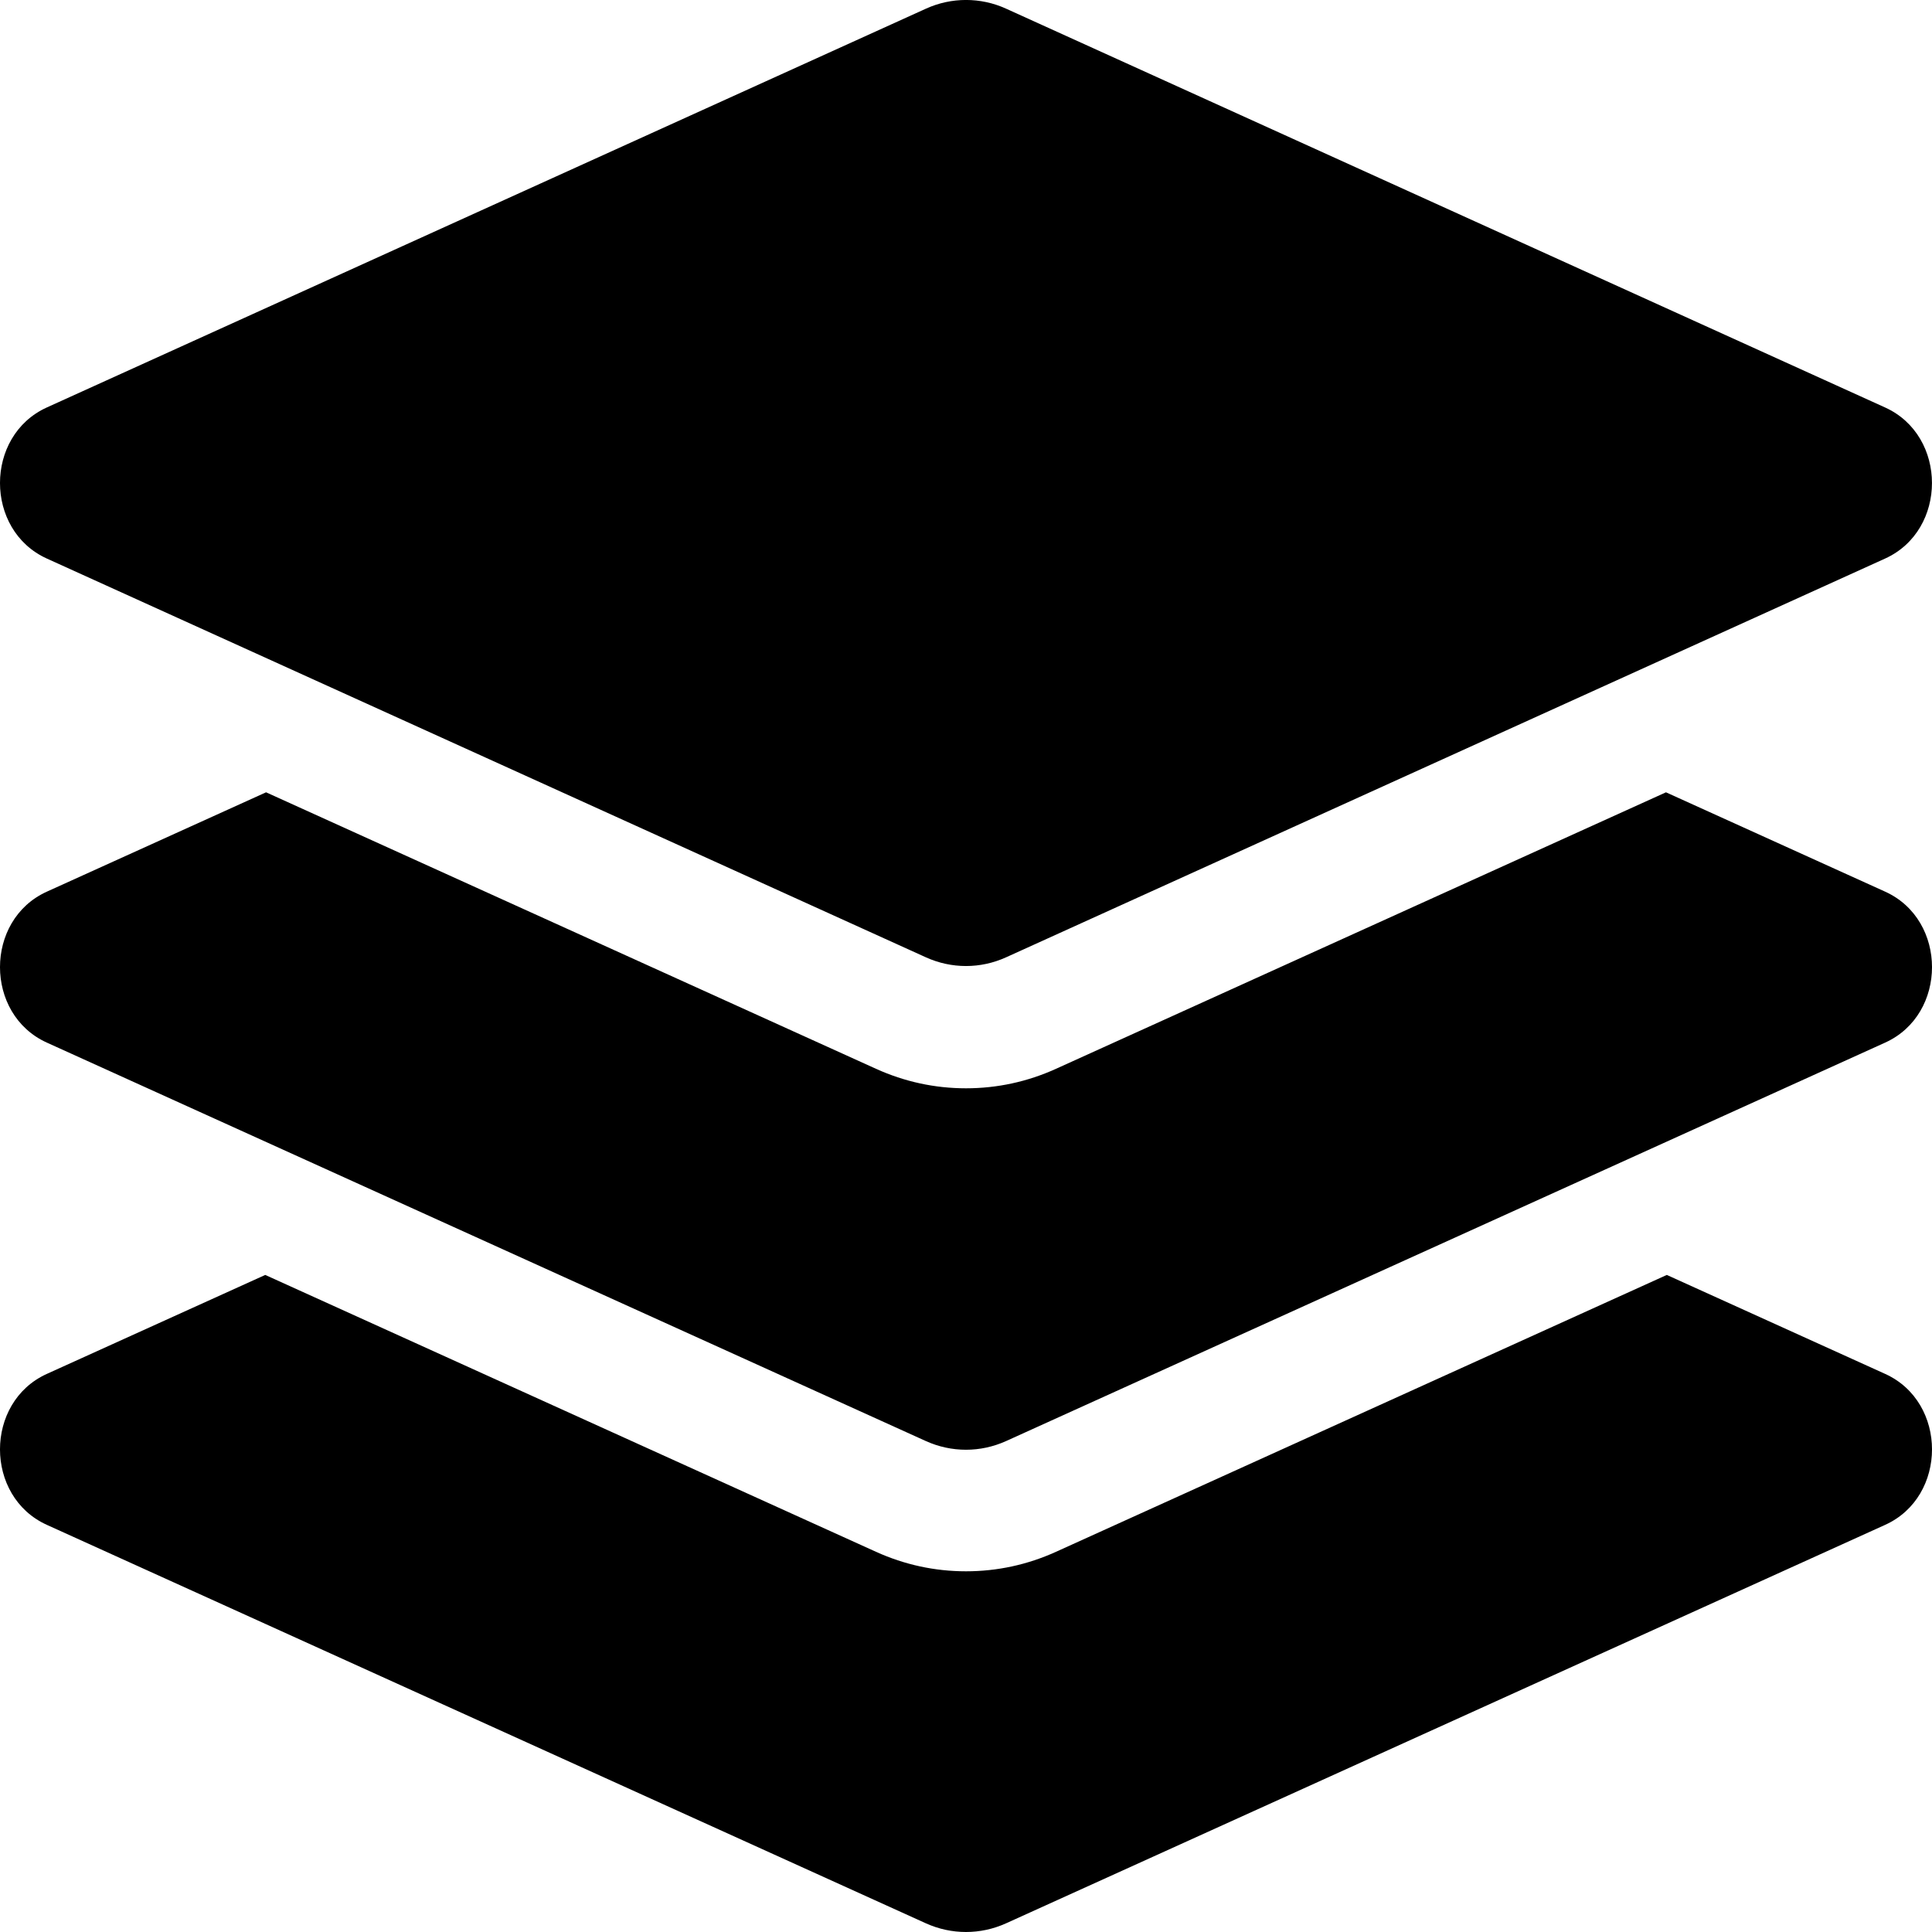
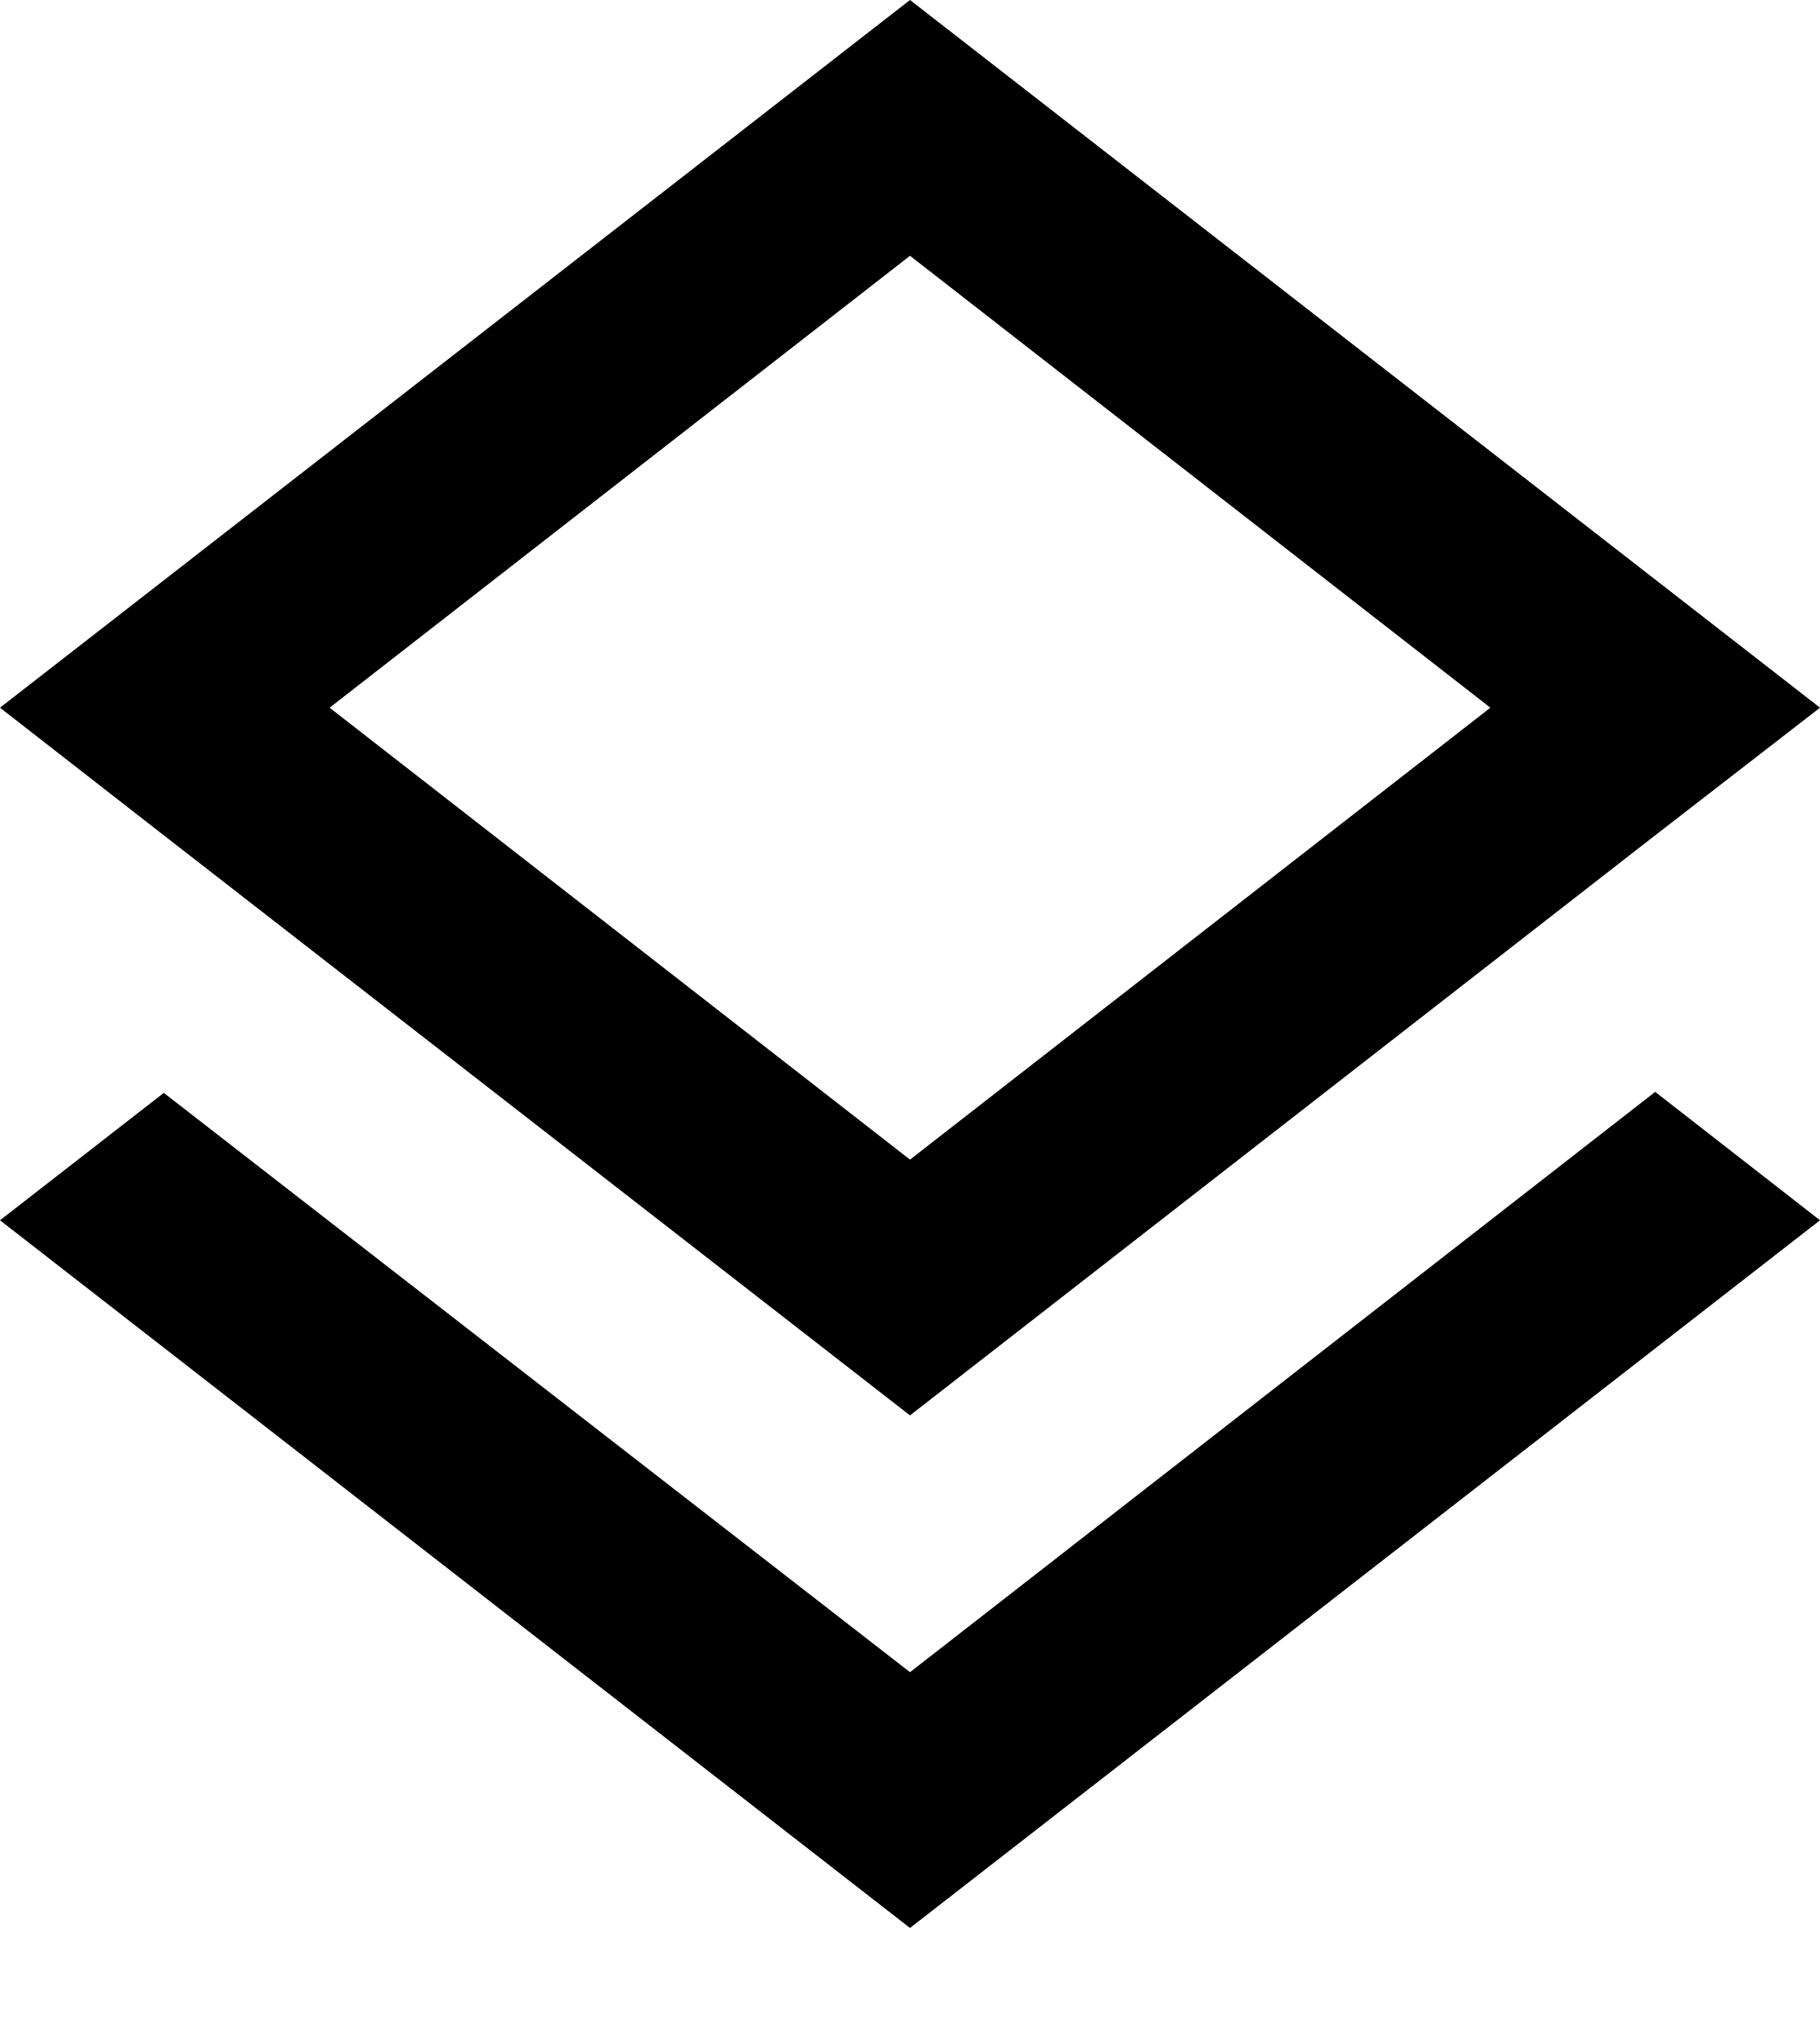
- <svg xmlns="http://www.w3.org/2000/svg" fill="#000000" width="800px" height="800px" viewBox="0 0 512 512">
-   <path d="M12.41 148.02l232.94 105.67c6.8 3.09 14.49 3.09 21.29 0l232.94-105.67c16.55-7.51 16.55-32.52 0-40.03L266.65 2.31a25.607 25.607 0 0 0-21.29 0L12.41 107.98c-16.55 7.51-16.55 32.53 0 40.04zm487.18 88.28l-58.09-26.33-161.64 73.27c-7.56 3.43-15.59 5.17-23.86 5.17s-16.29-1.74-23.86-5.17L70.51 209.97l-58.1 26.33c-16.55 7.5-16.55 32.5 0 40l232.94 105.59c6.8 3.08 14.49 3.08 21.29 0L499.59 276.3c16.55-7.5 16.55-32.5 0-40zm0 127.8l-57.87-26.23-161.86 73.37c-7.56 3.43-15.59 5.17-23.86 5.17s-16.29-1.74-23.86-5.17L70.29 337.87 12.41 364.1c-16.55 7.5-16.55 32.5 0 40l232.94 105.59c6.8 3.08 14.49 3.08 21.29 0L499.59 404.1c16.55-7.5 16.55-32.5 0-40z" />
+ <svg xmlns="http://www.w3.org/2000/svg" width="18" height="20" viewBox="0 0 18 20" fill="none">
+   <path d="M9 16.54L1.62 10.81L0 12.07L9 19.07L18 12.07L16.37 10.8L9 16.54ZM9 14L16.36 8.27L18 7L9 0L0 7L1.63 8.27L9 14ZM9 2.53L14.74 7L9 11.47L3.26 7L9 2.53Z" fill="black" />
</svg>
